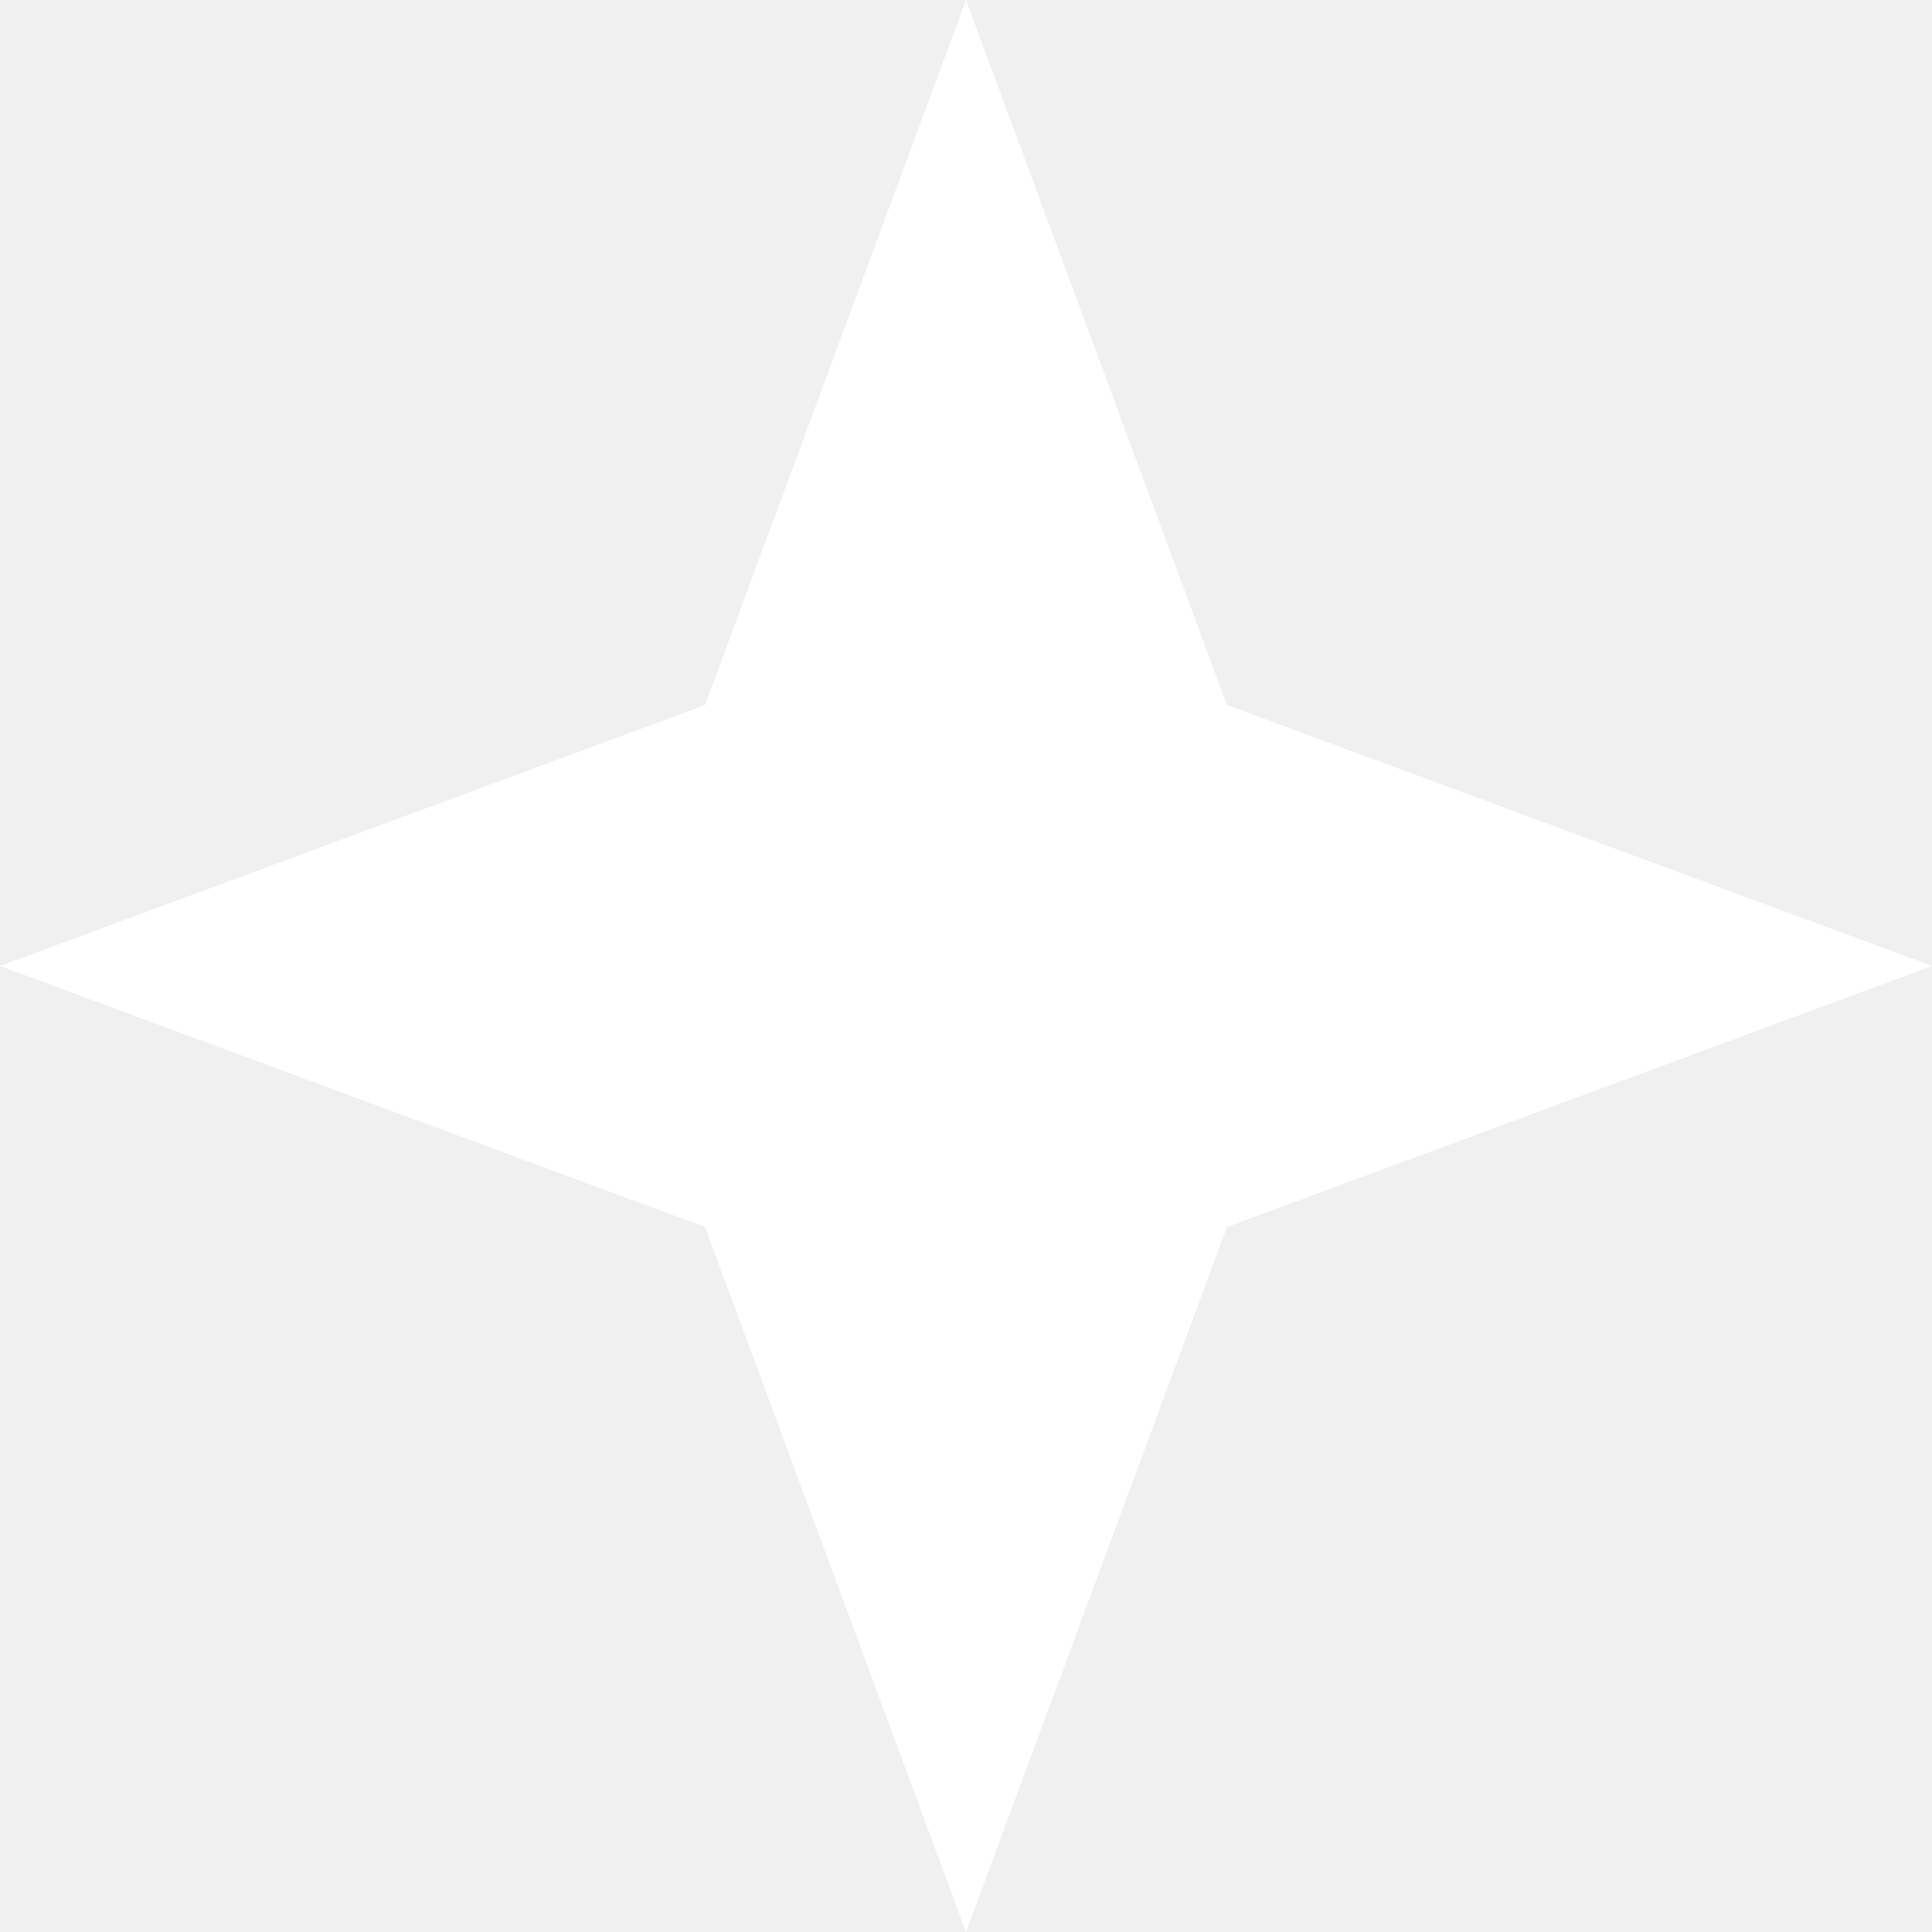
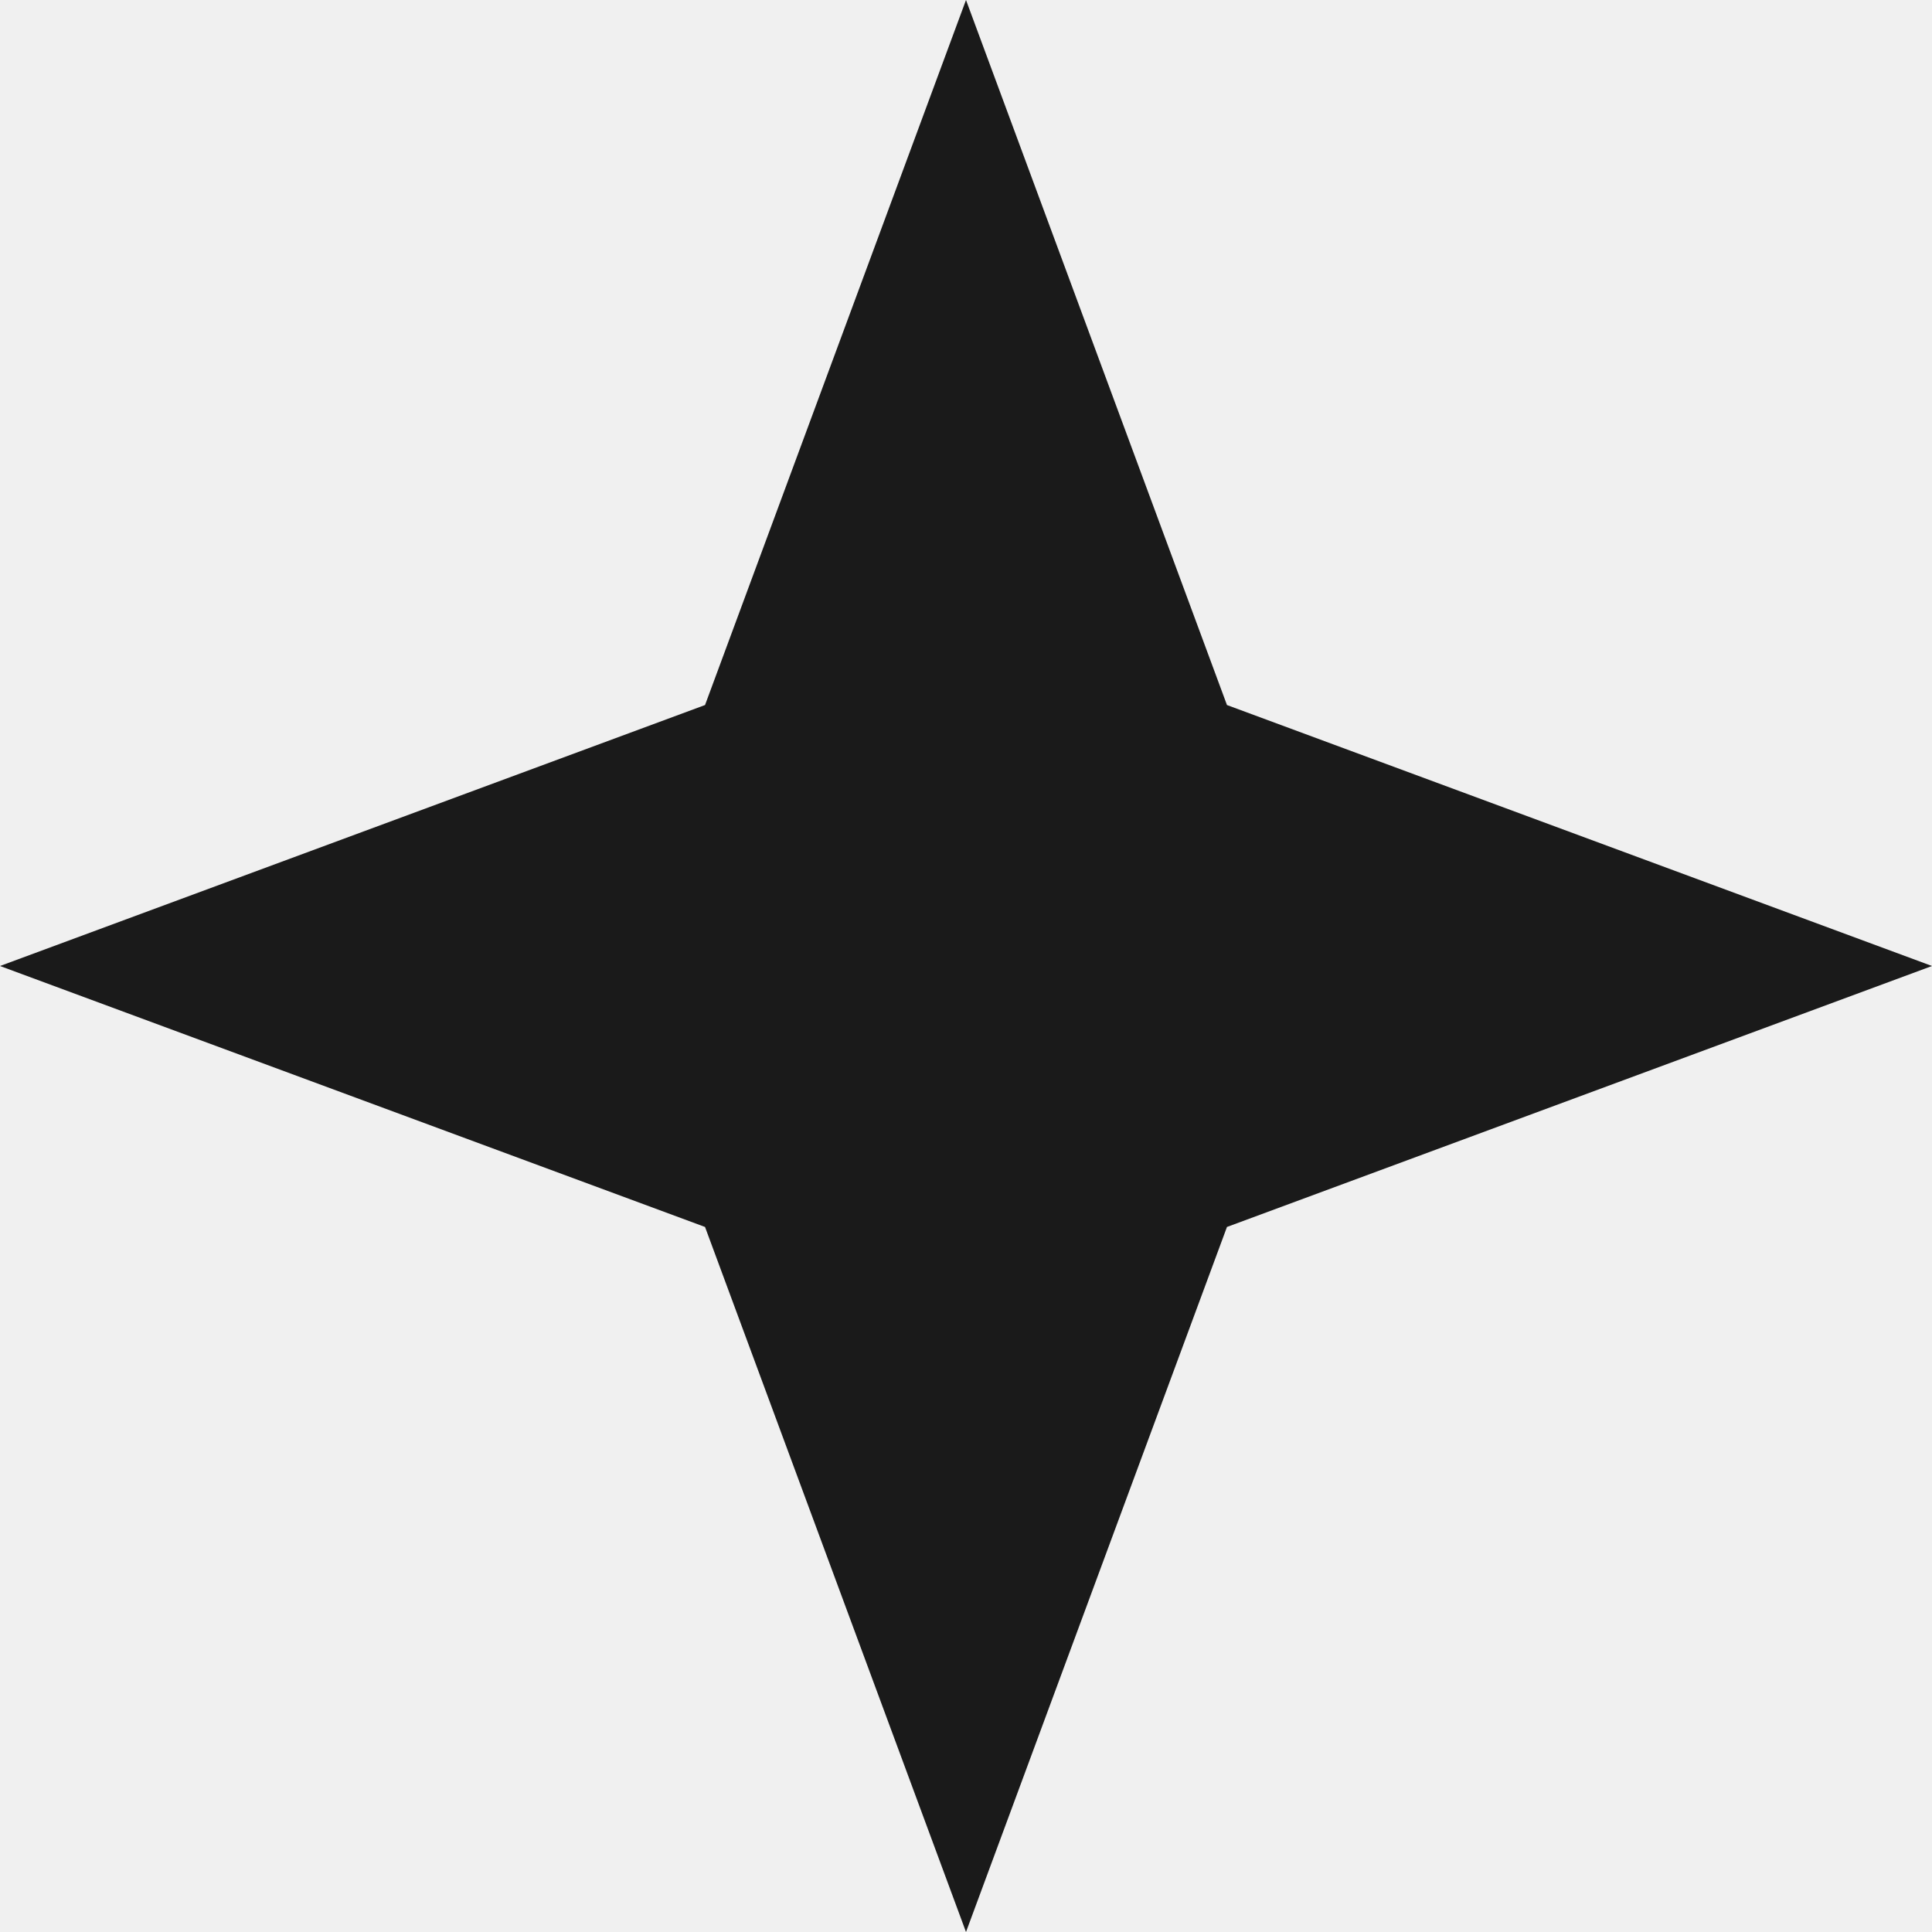
<svg xmlns="http://www.w3.org/2000/svg" width="13" height="13" viewBox="0 0 13 13" fill="none">
-   <path d="M6.5 0L8.256 4.744L13 6.5L8.256 8.256L6.5 13L4.744 8.256L0 6.5L4.744 4.744L6.5 0Z" fill="white" />
+   <path d="M6.5 0L8.256 4.744L13 6.5L8.256 8.256L6.5 13L4.744 8.256L0 6.5L4.744 4.744L6.5 0Z" fill="#1A1A1A" />
</svg>
